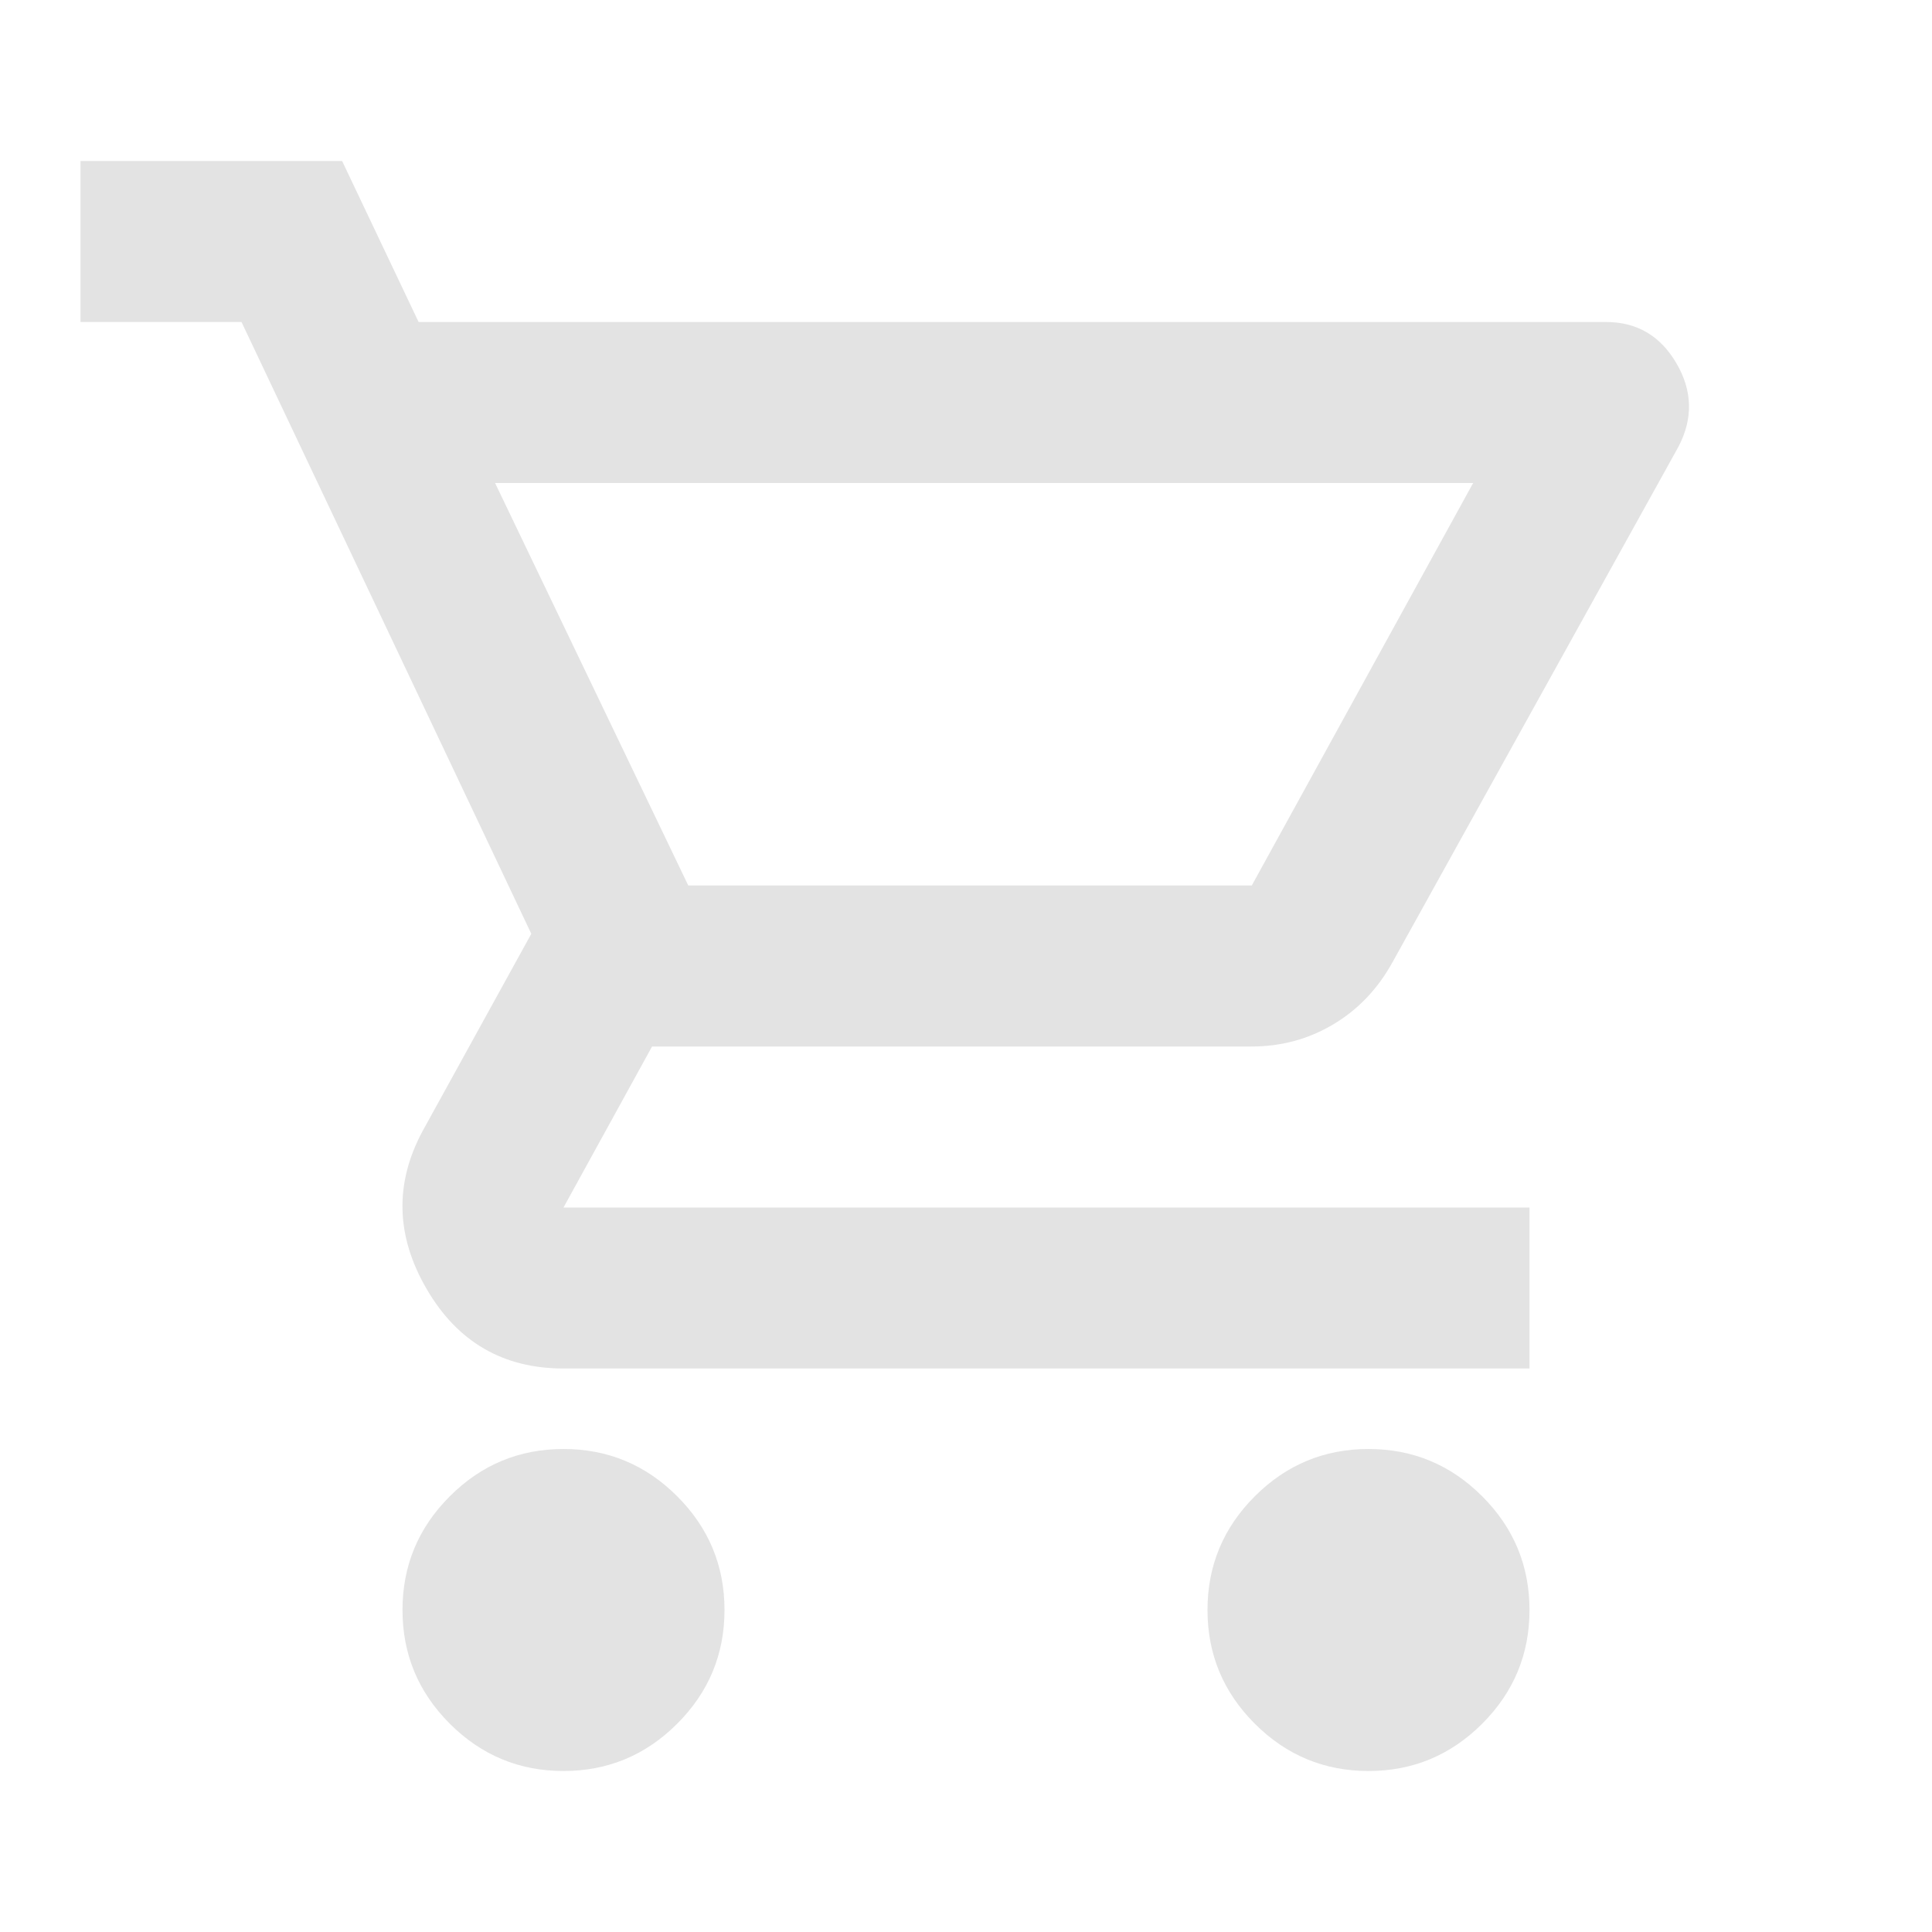
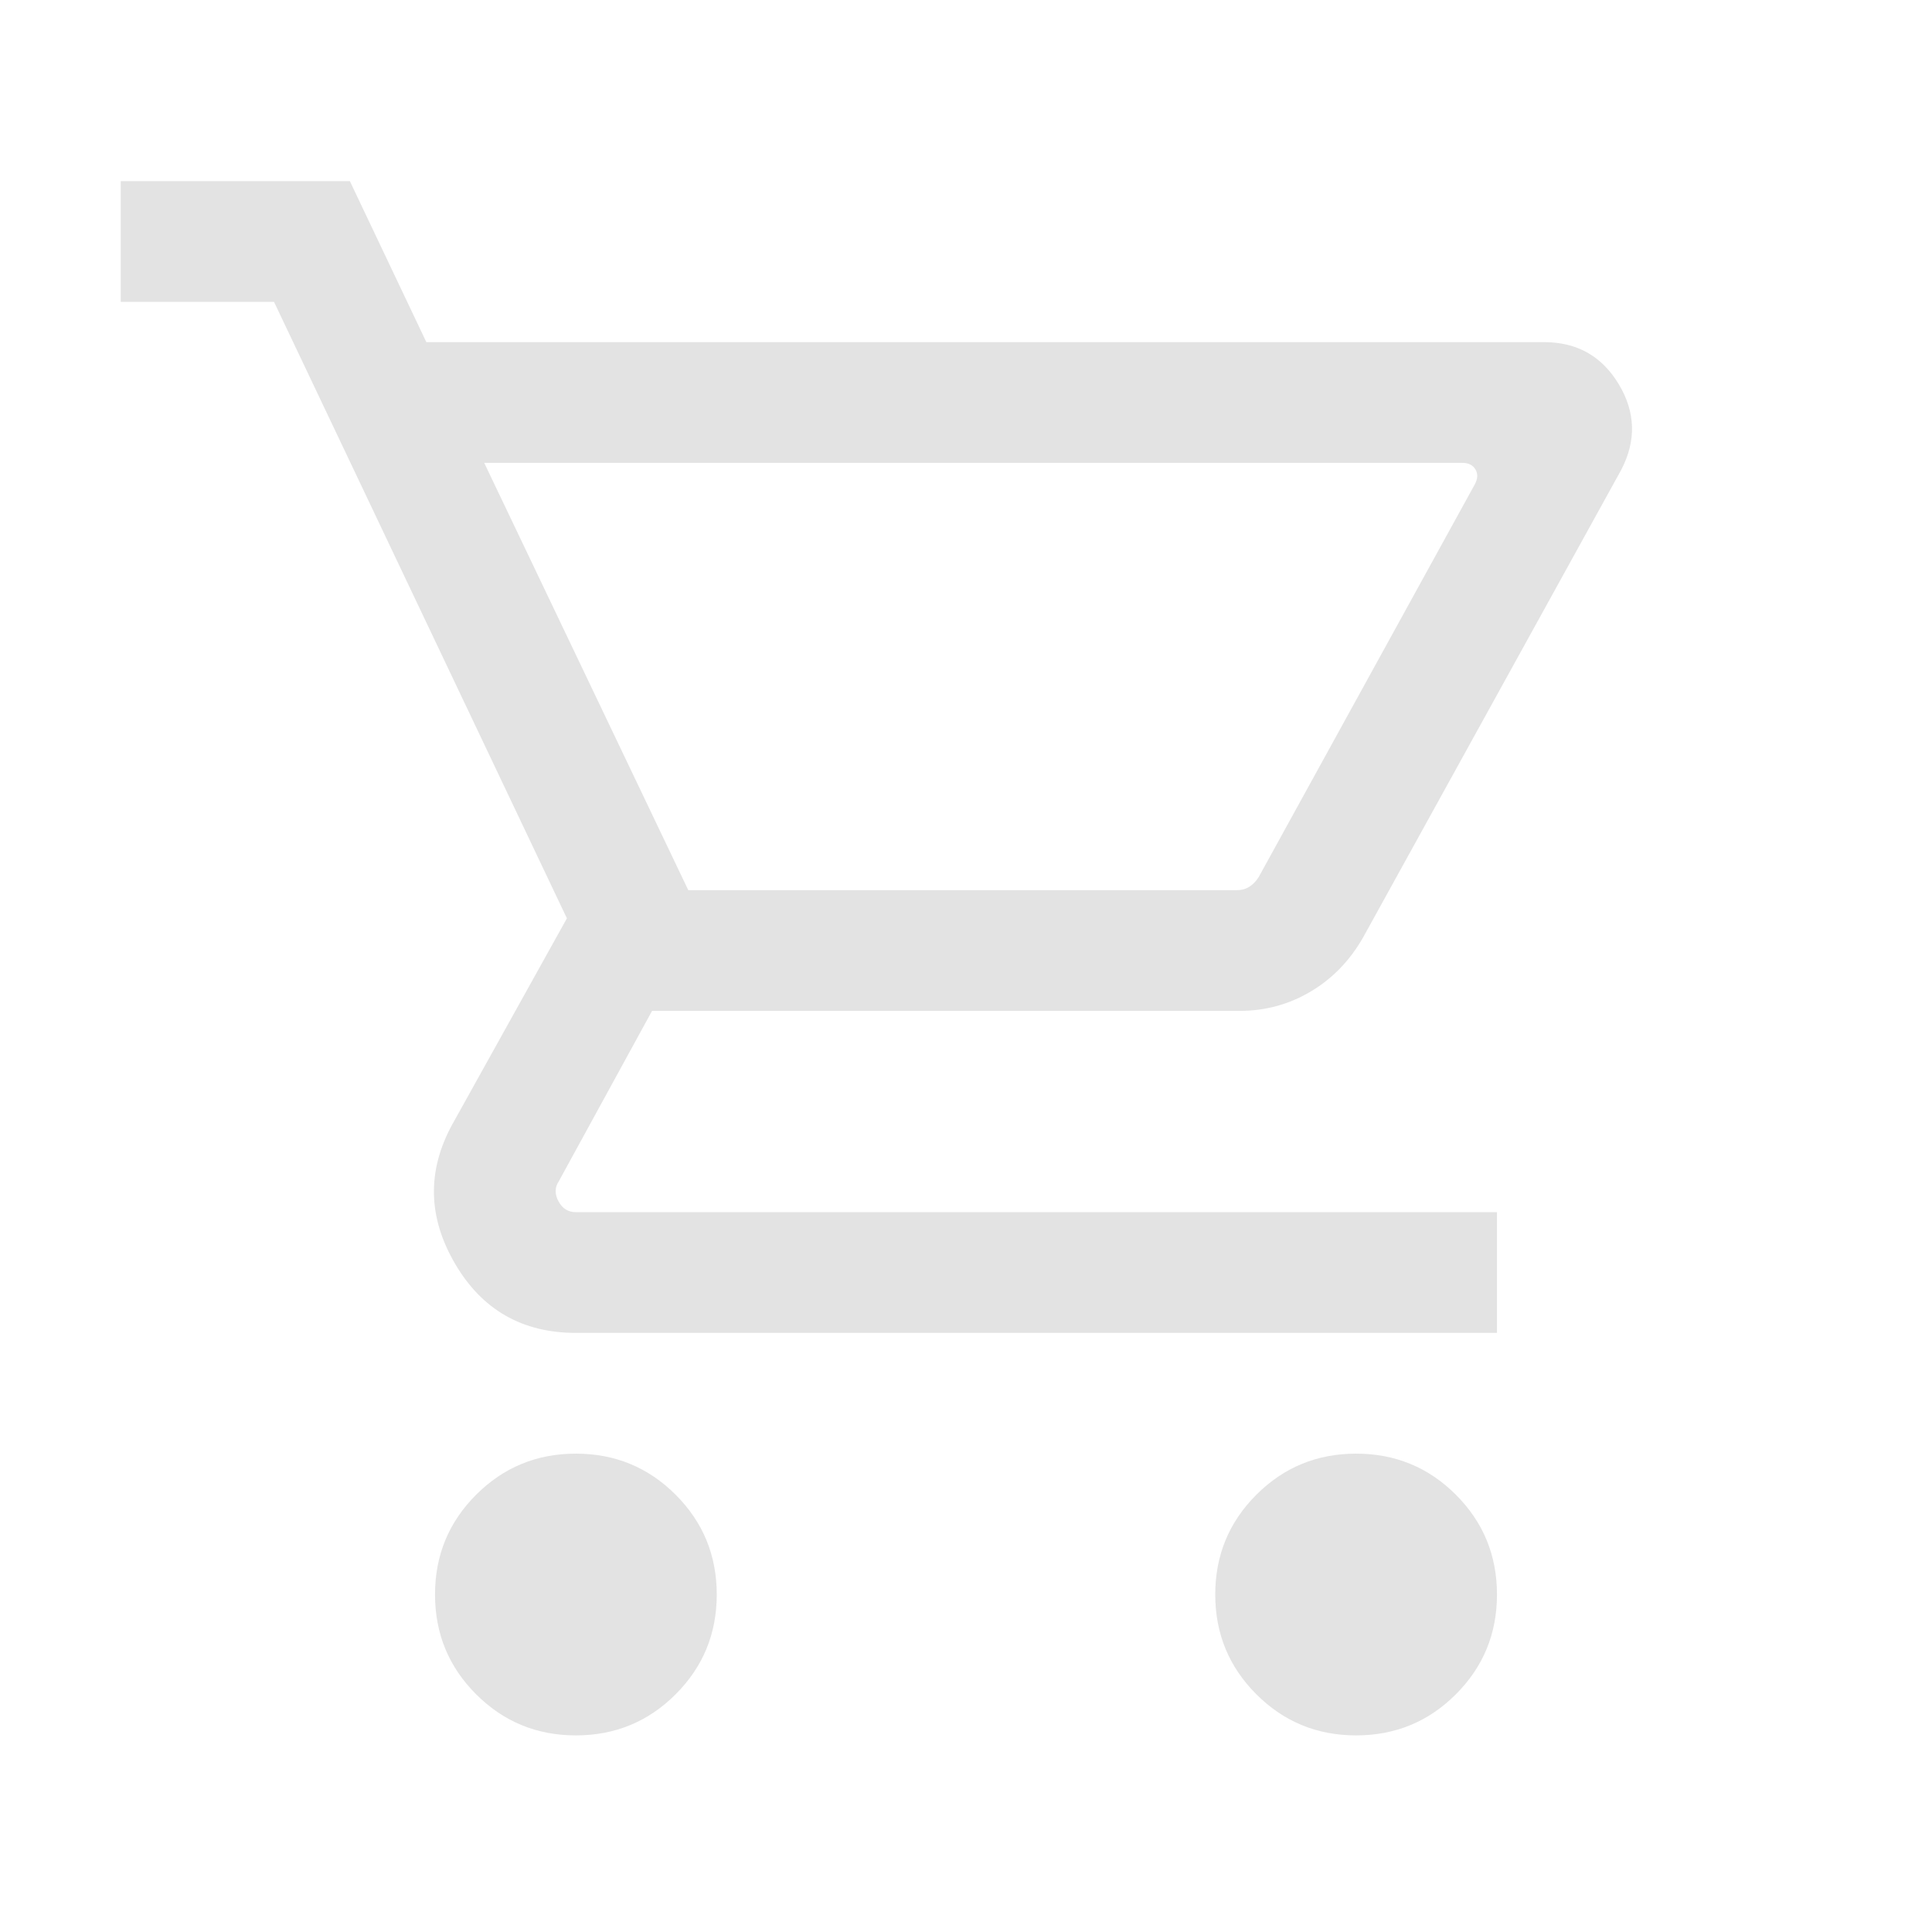
<svg xmlns="http://www.w3.org/2000/svg" height="24px" viewBox="0 -960 960 960" width="24px" fill="#e3e3e3">
-   <path d="M280-80q-33 0-56.5-23.5T200-160q0-33 23.5-56.5T280-240q33 0 56.5 23.5T360-160q0 33-23.5 56.5T280-80Zm400 0q-33 0-56.5-23.5T600-160q0-33 23.5-56.5T680-240q33 0 56.5 23.5T760-160q0 33-23.5 56.5T680-80ZM246-720l96 200h280l110-200H246Zm-38-80h590q23 0 35 20.5t1 41.5L692-482q-11 20-29.5 31T622-440H324l-44 80h480v80H280q-45 0-68-39.5t-2-78.5l54-98-144-304H40v-80h130l38 80Zm134 280h280-280Z" />
+   <path d="M286.15-97.69q-29.15 0-49.57-20.43-20.42-20.42-20.42-49.57 0-29.16 20.42-49.58 20.42-20.42 49.57-20.42 29.16 0 49.58 20.42 20.42 20.42 20.42 49.58 0 29.15-20.42 49.57-20.42 20.43-49.58 20.43Zm387.7 0q-29.16 0-49.58-20.43-20.42-20.42-20.42-49.57 0-29.16 20.42-49.58 20.42-20.42 49.58-20.42 29.15 0 49.57 20.42t20.42 49.58q0 29.15-20.42 49.57Q703-97.69 673.85-97.69ZM240.61-730 342-517.69h272.69q3.46 0 6.16-1.73 2.69-1.73 4.61-4.81l107.31-195q2.31-4.23.38-7.5-1.92-3.27-6.54-3.27h-486Zm-28.76-60h555.38q24.54 0 37.11 20.89 12.58 20.88 1.2 42.65L677.38-494.31q-9.84 17.31-26.03 26.96-16.2 9.66-35.5 9.66H324l-46.31 84.61q-3.08 4.62-.19 10 2.88 5.39 8.65 5.39h457.69v60H286.15q-40 0-60.11-34.5-20.12-34.5-1.42-68.89l57.07-102.61L136.16-810H60v-60h113.85l38 80ZM342-517.69h280-280Z" />
</svg>
